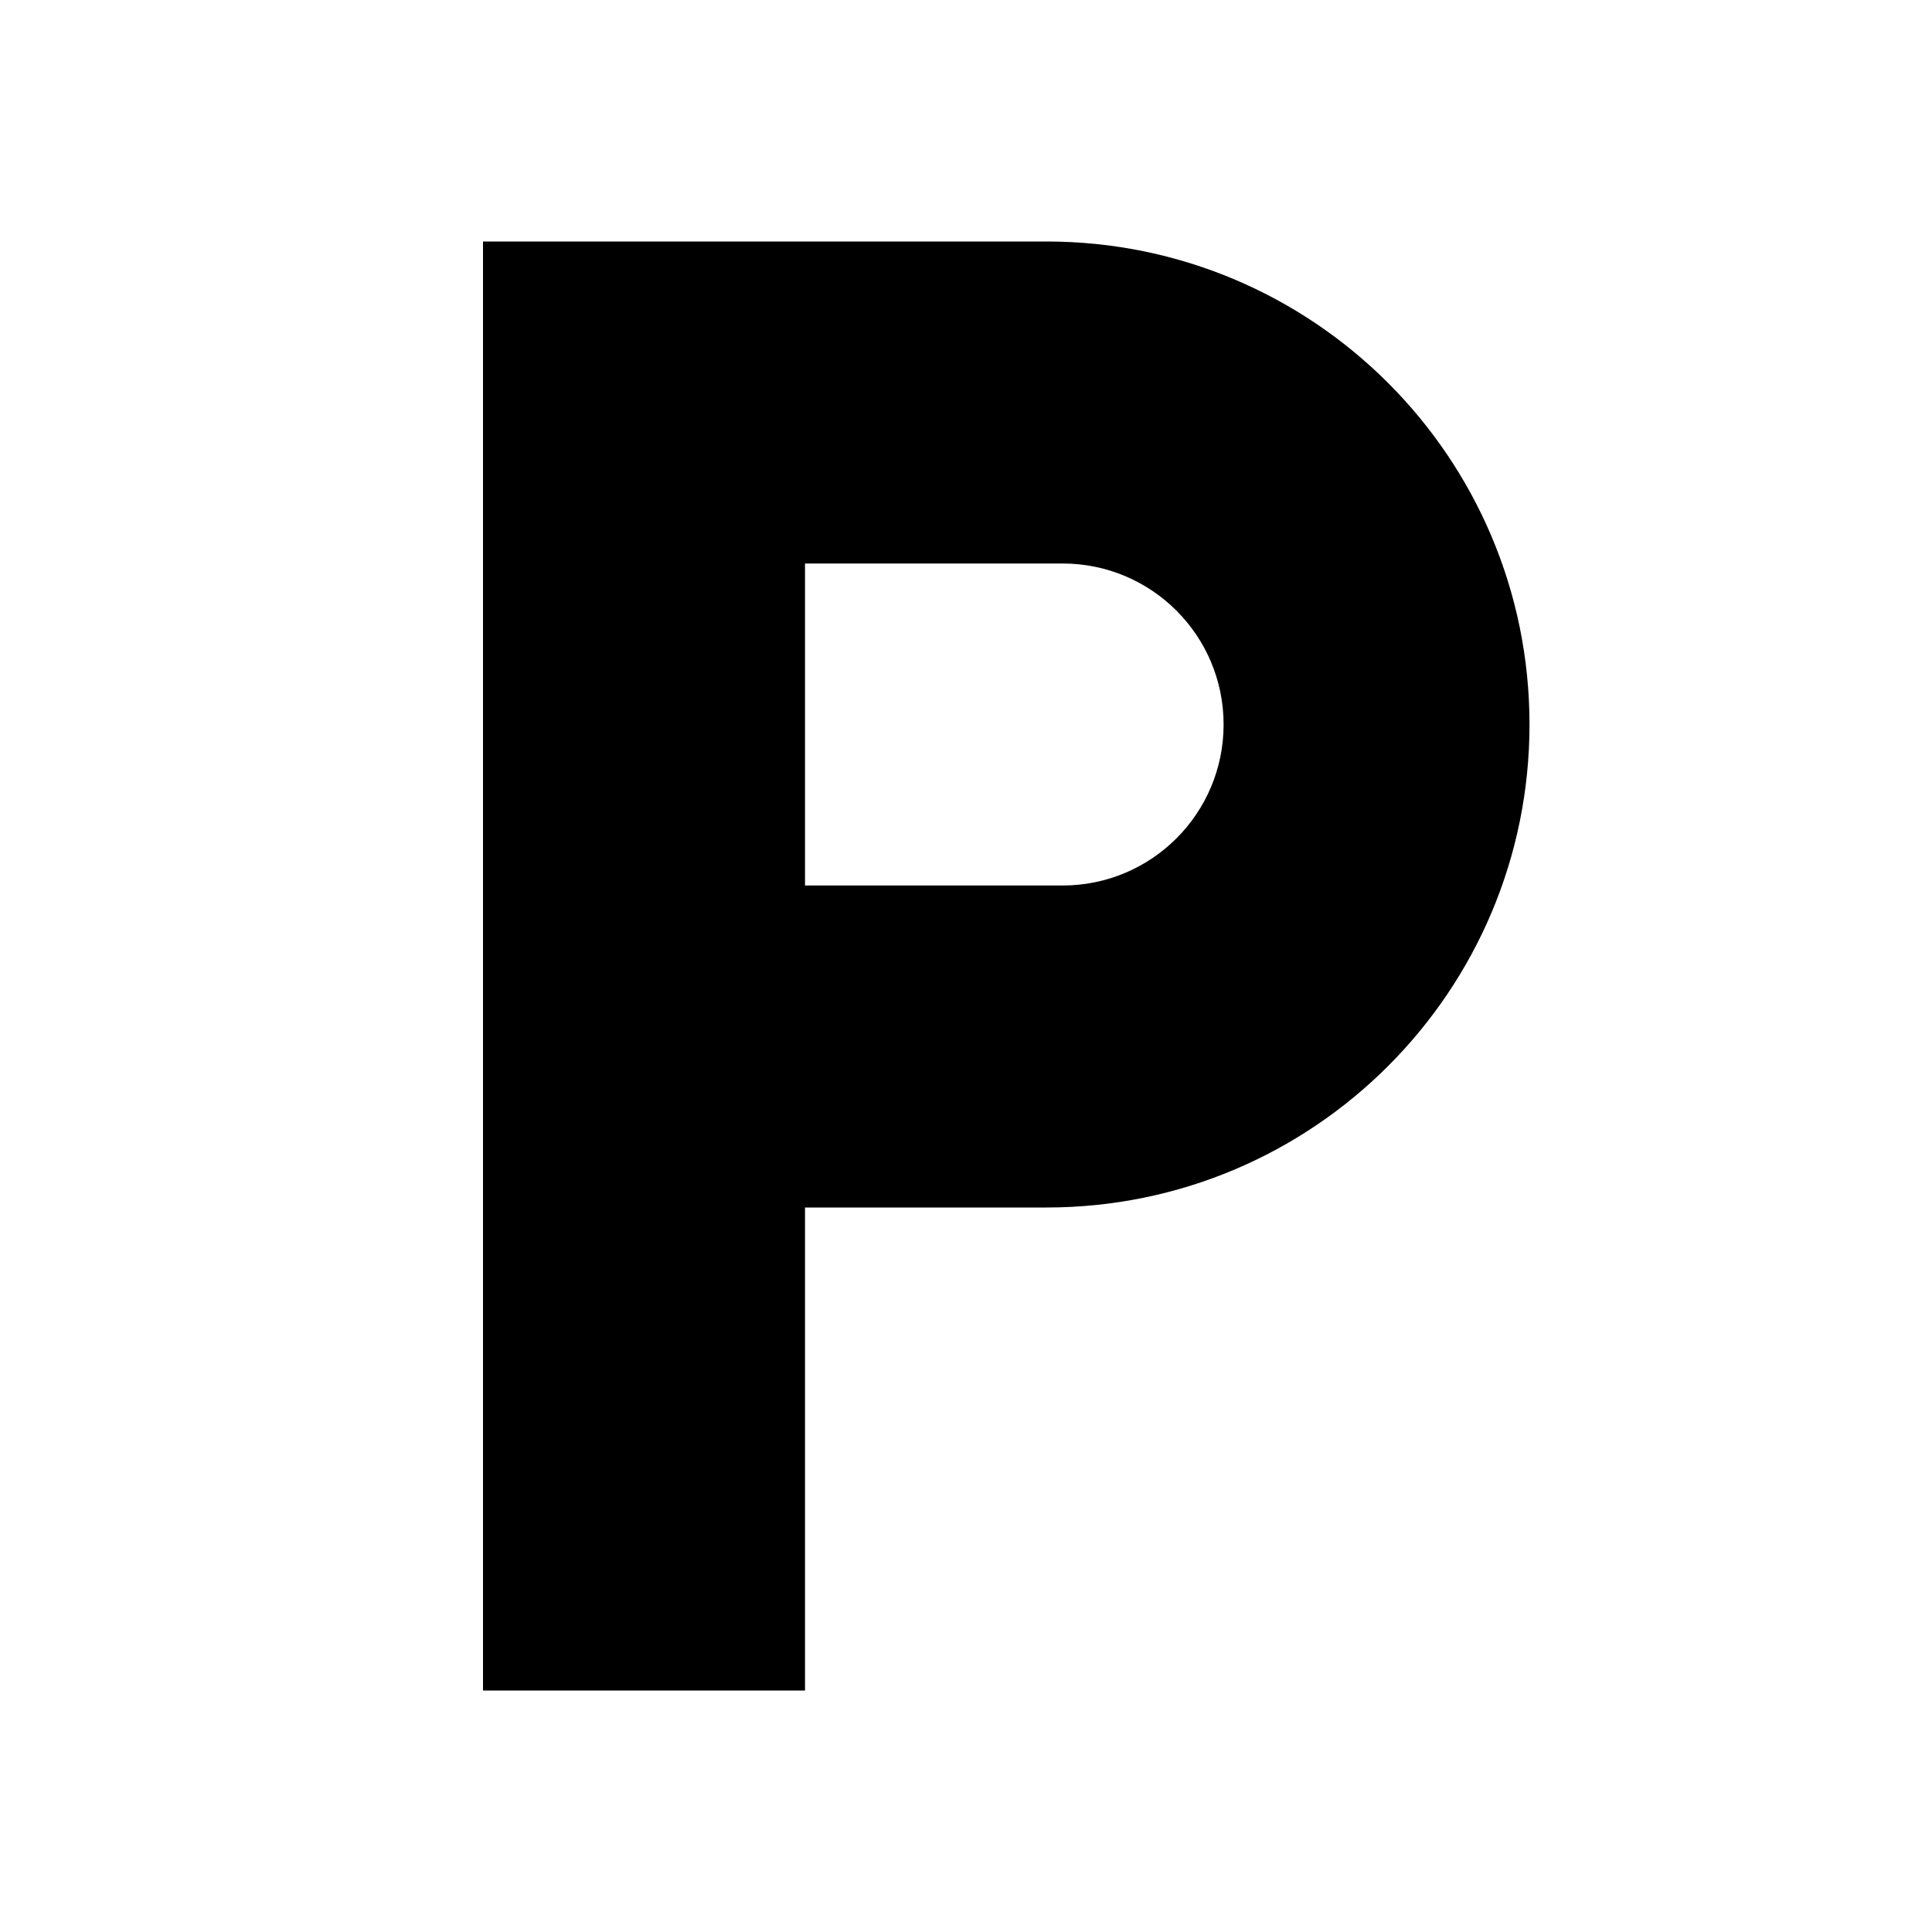
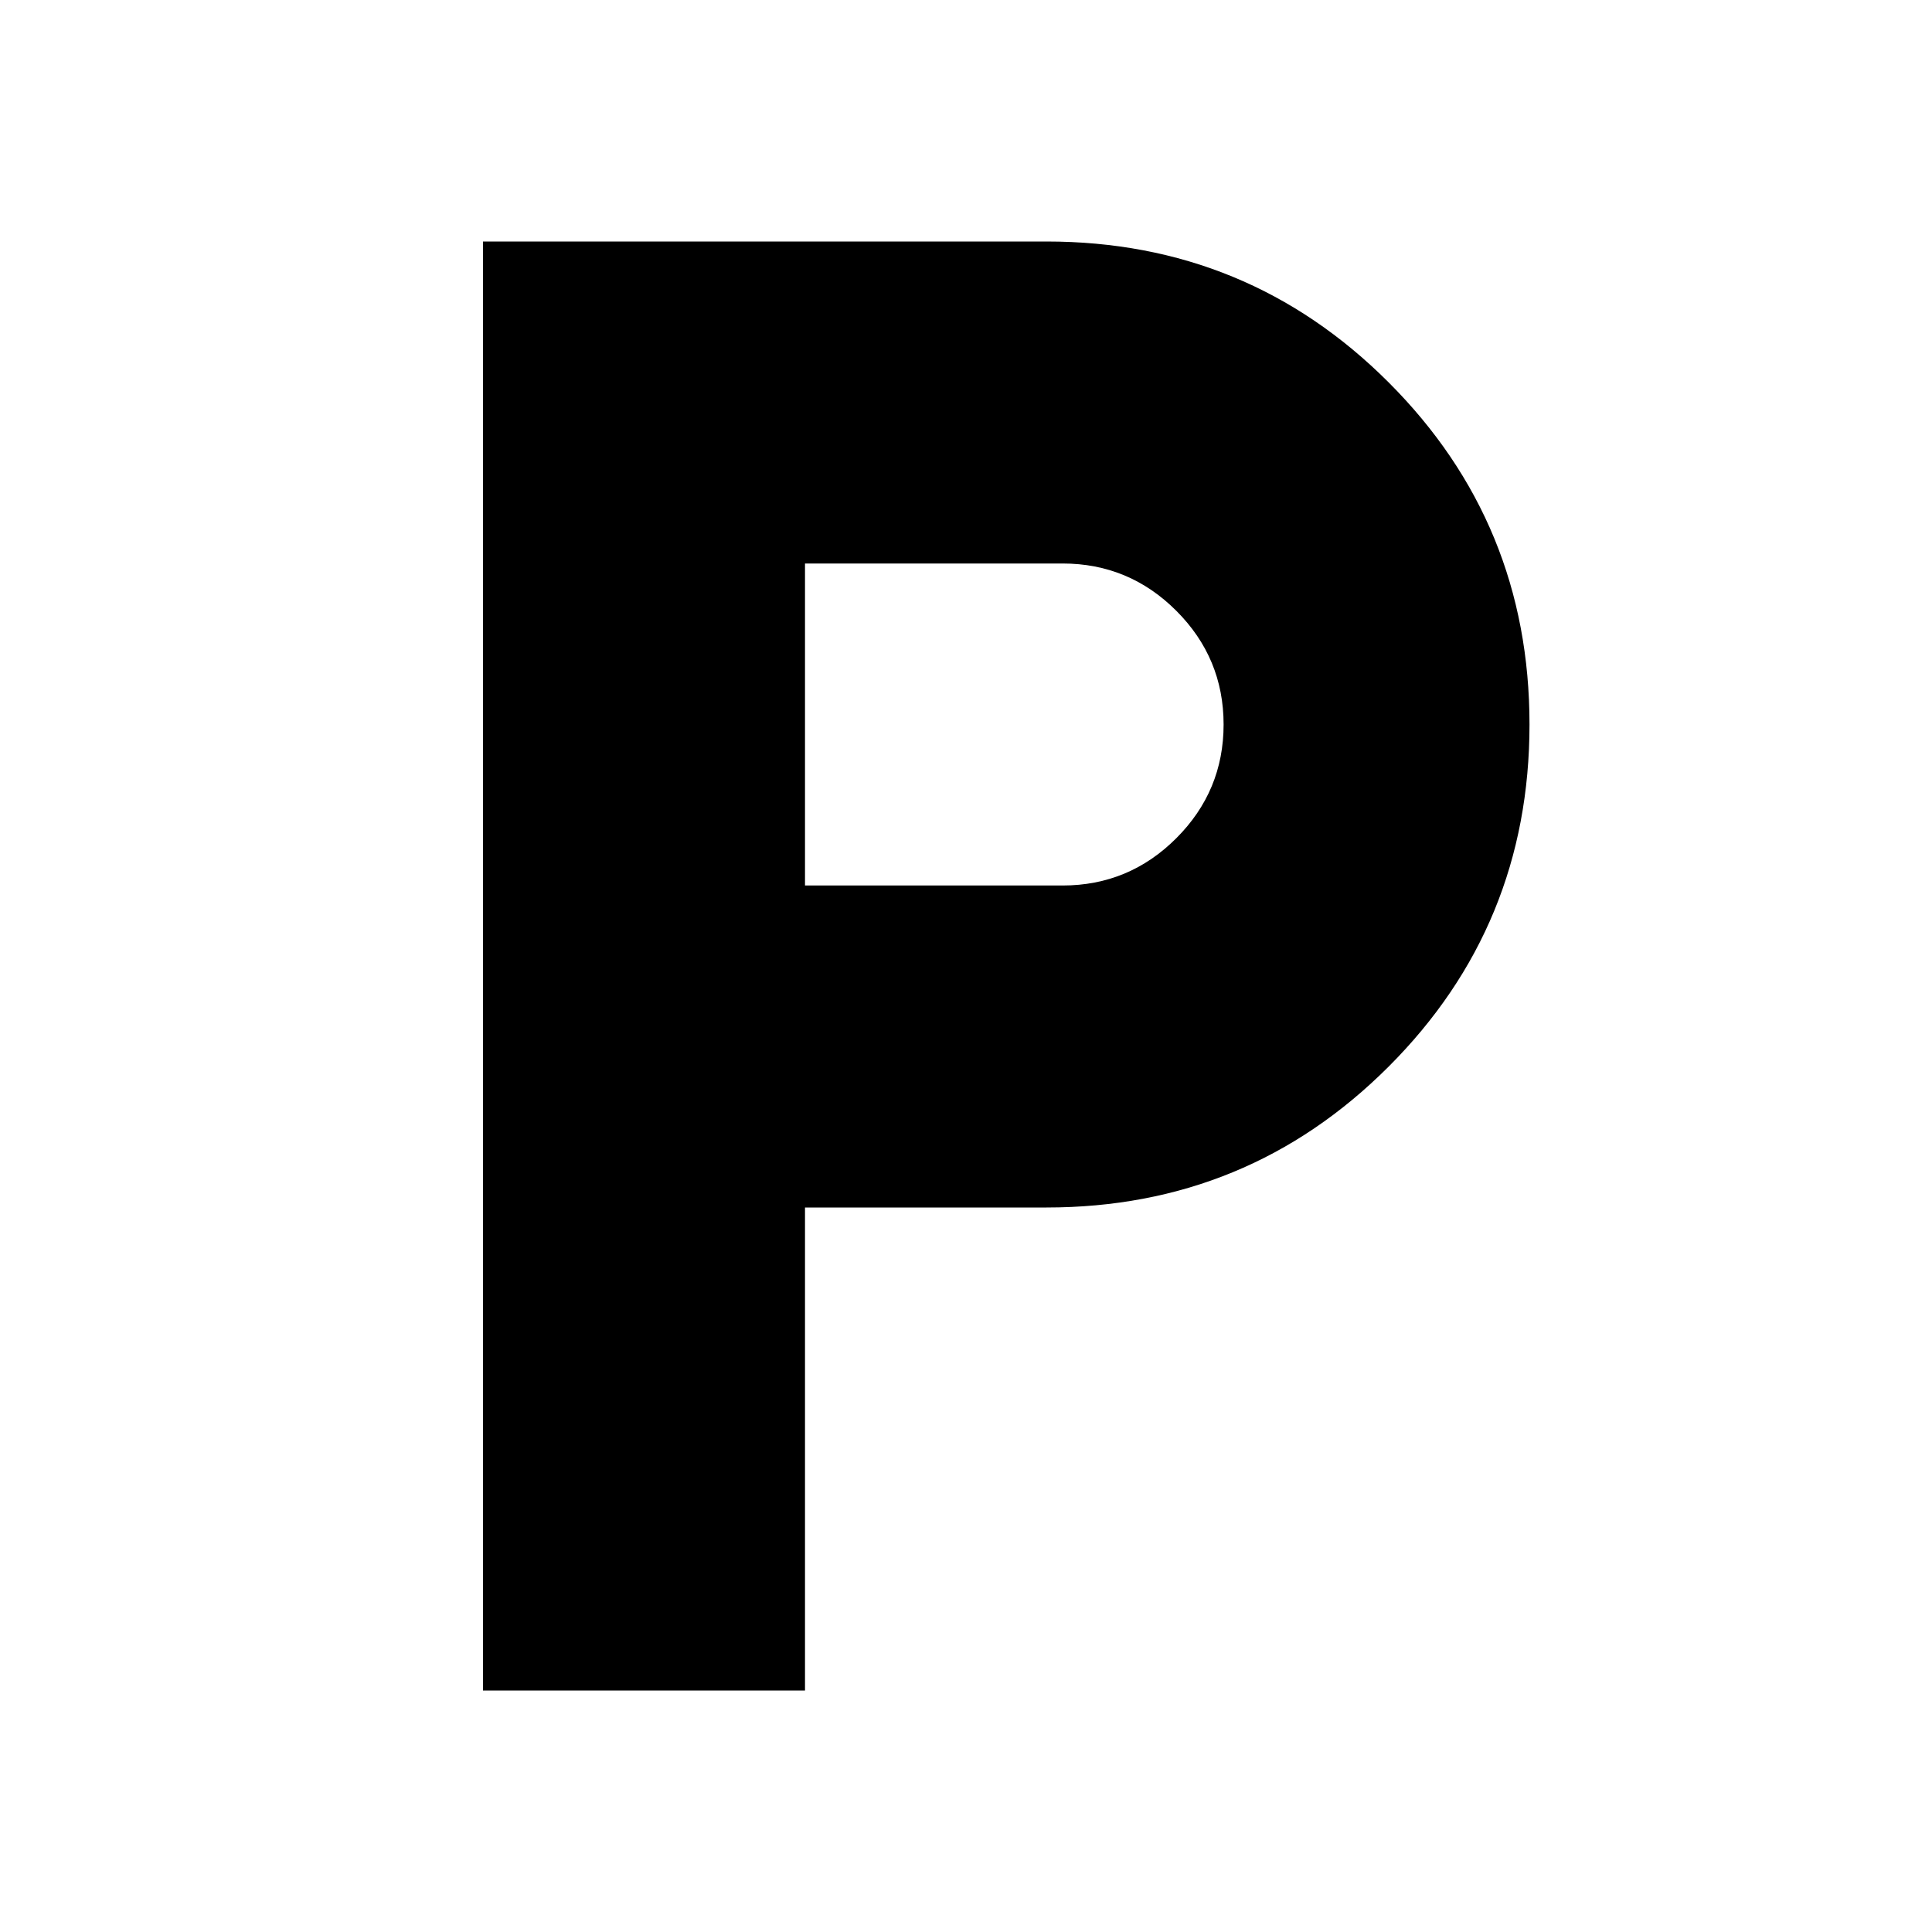
- <svg xmlns="http://www.w3.org/2000/svg" height="48" viewBox="0 0 48 48" width="48">
-   <path d="M0 0h48v48h-48z" fill="none" />
-   <path d="M26 6h-14v36h8v-12h6c6.63 0 12-5.37 12-12s-5.37-12-12-12zm.4 16h-6.4v-8h6.4c2.21 0 4 1.79 4 4s-1.79 4-4 4z" />
+ <svg xmlns="http://www.w3.org/2000/svg" height="24" viewBox="0 -960 960 960" width="24">
+   <path d="M240-120v-720h280q100 0 170 70t70 170q0 100-70 170t-170 70H400v240H240Zm160-400h128q33 0 56.5-23.5T608-600q0-33-23.5-56.5T528-680H400v160Z" />
</svg>
